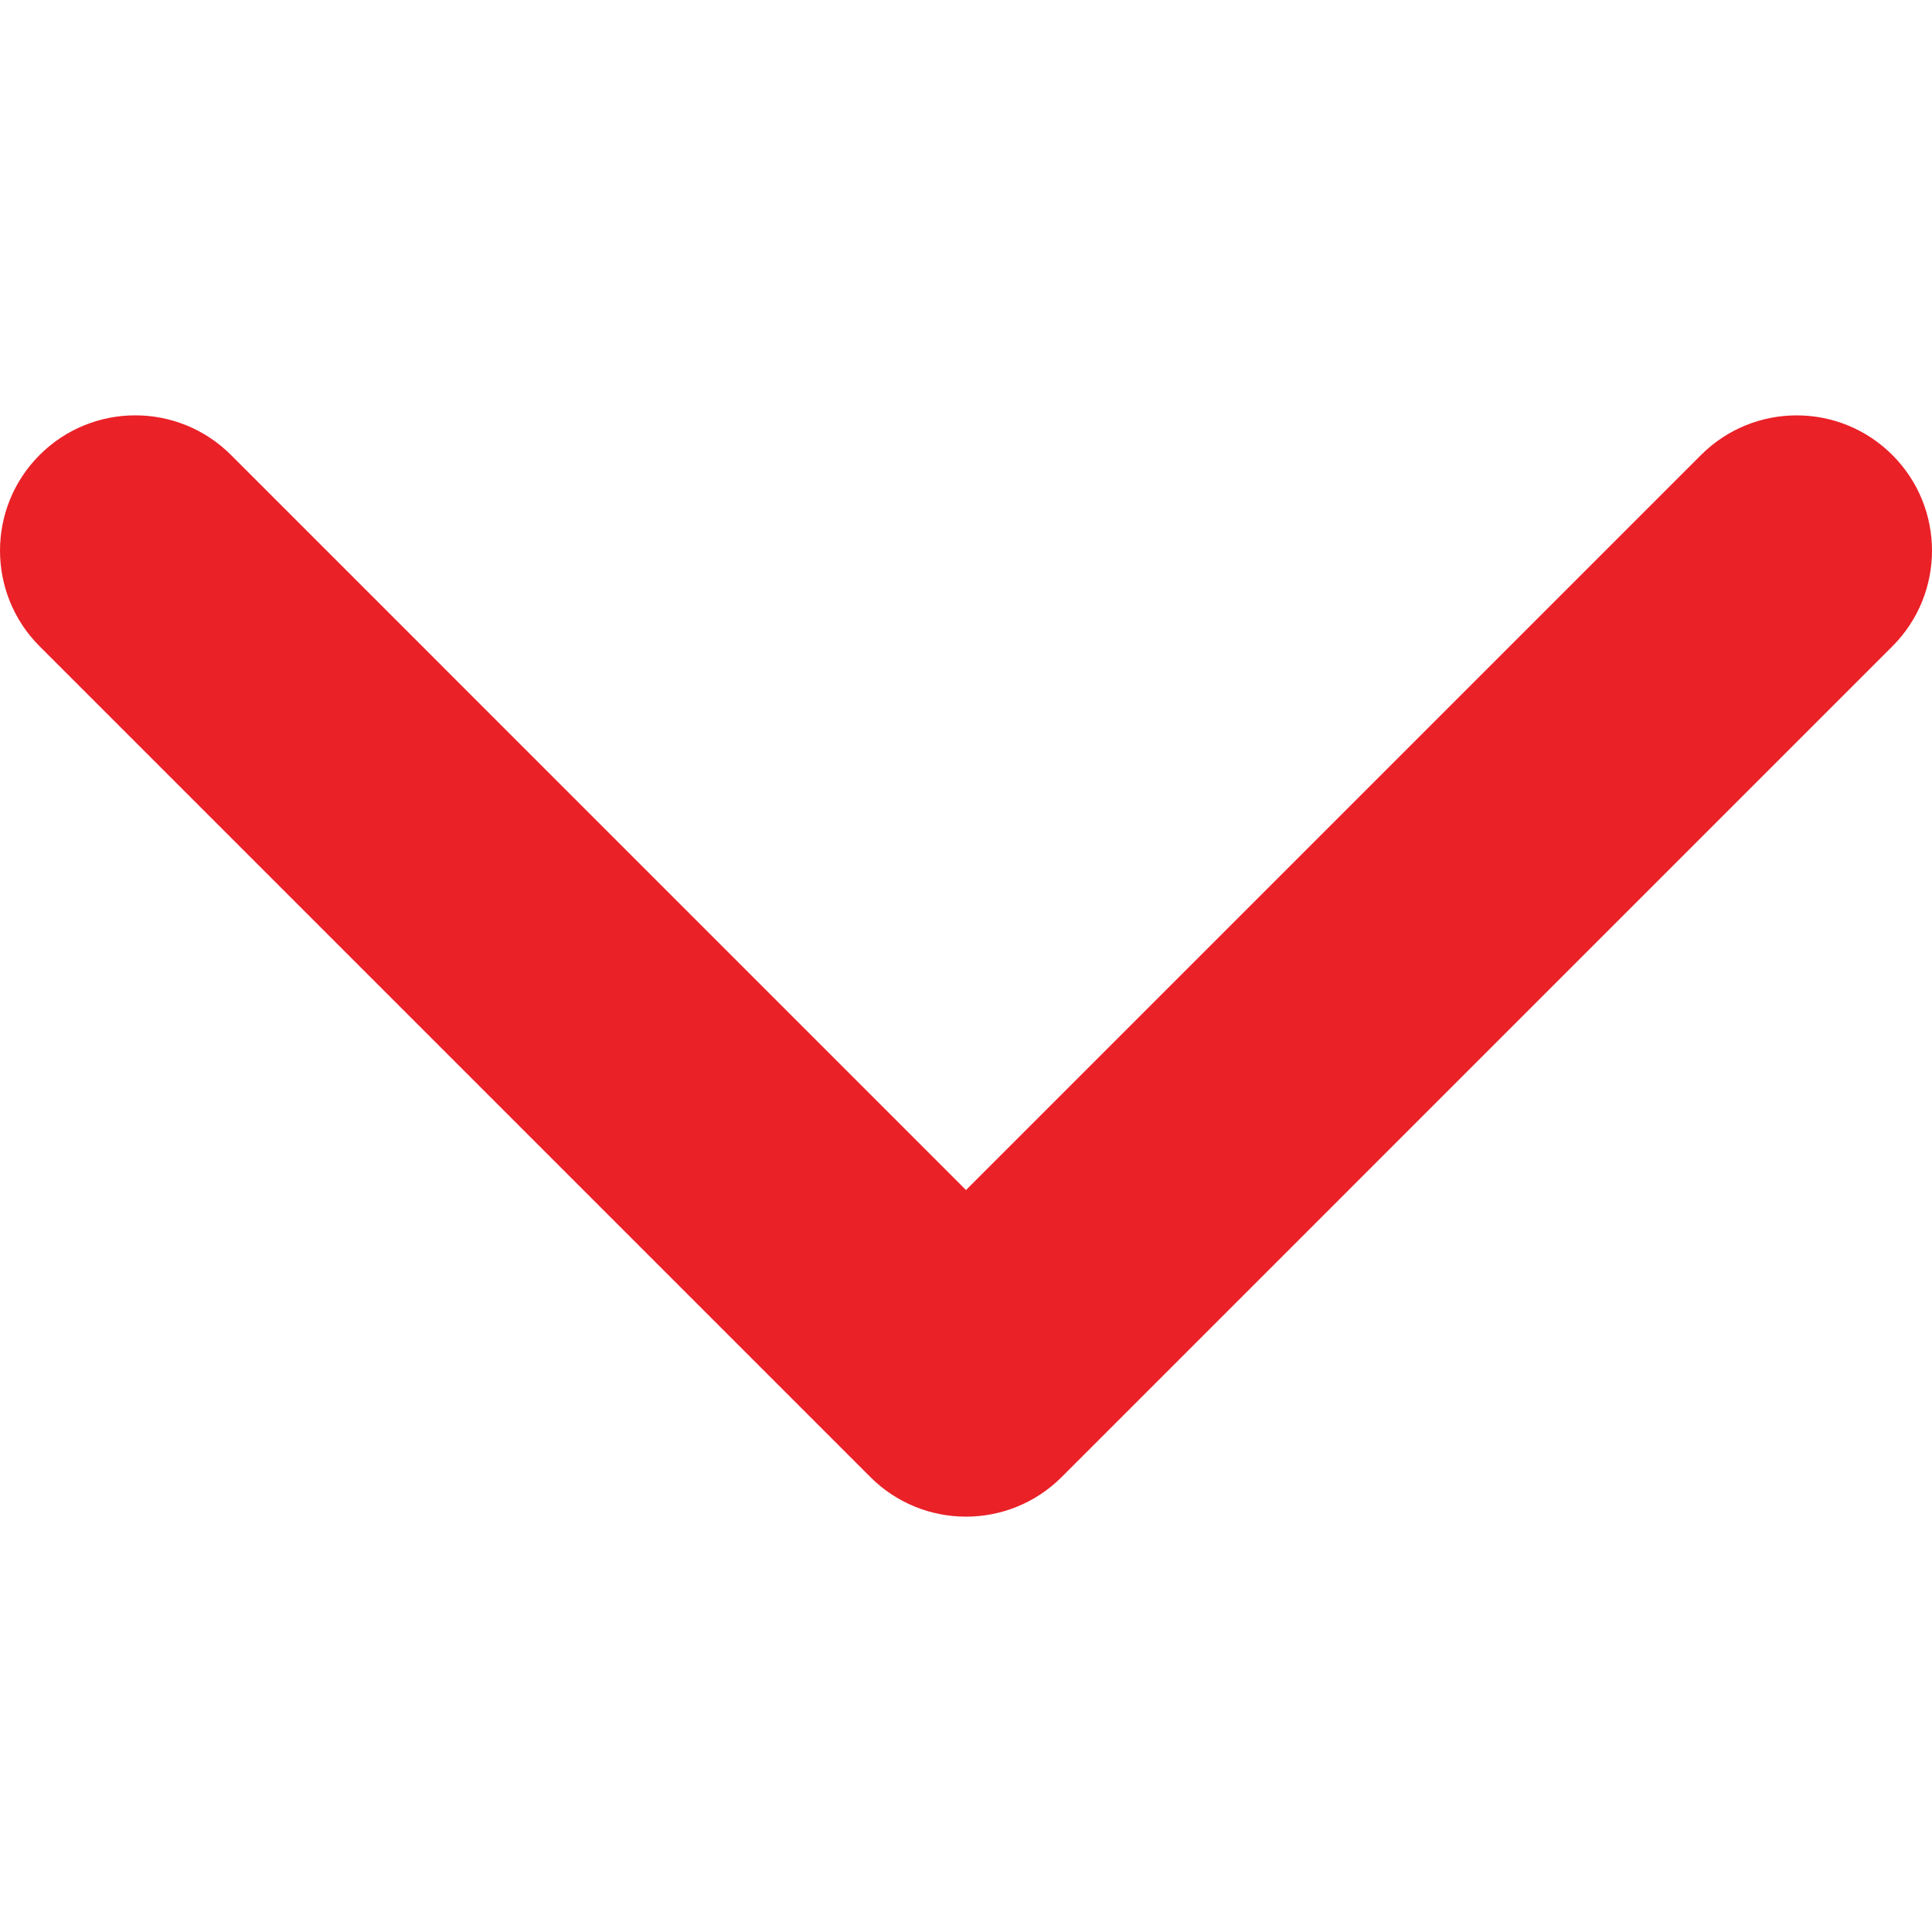
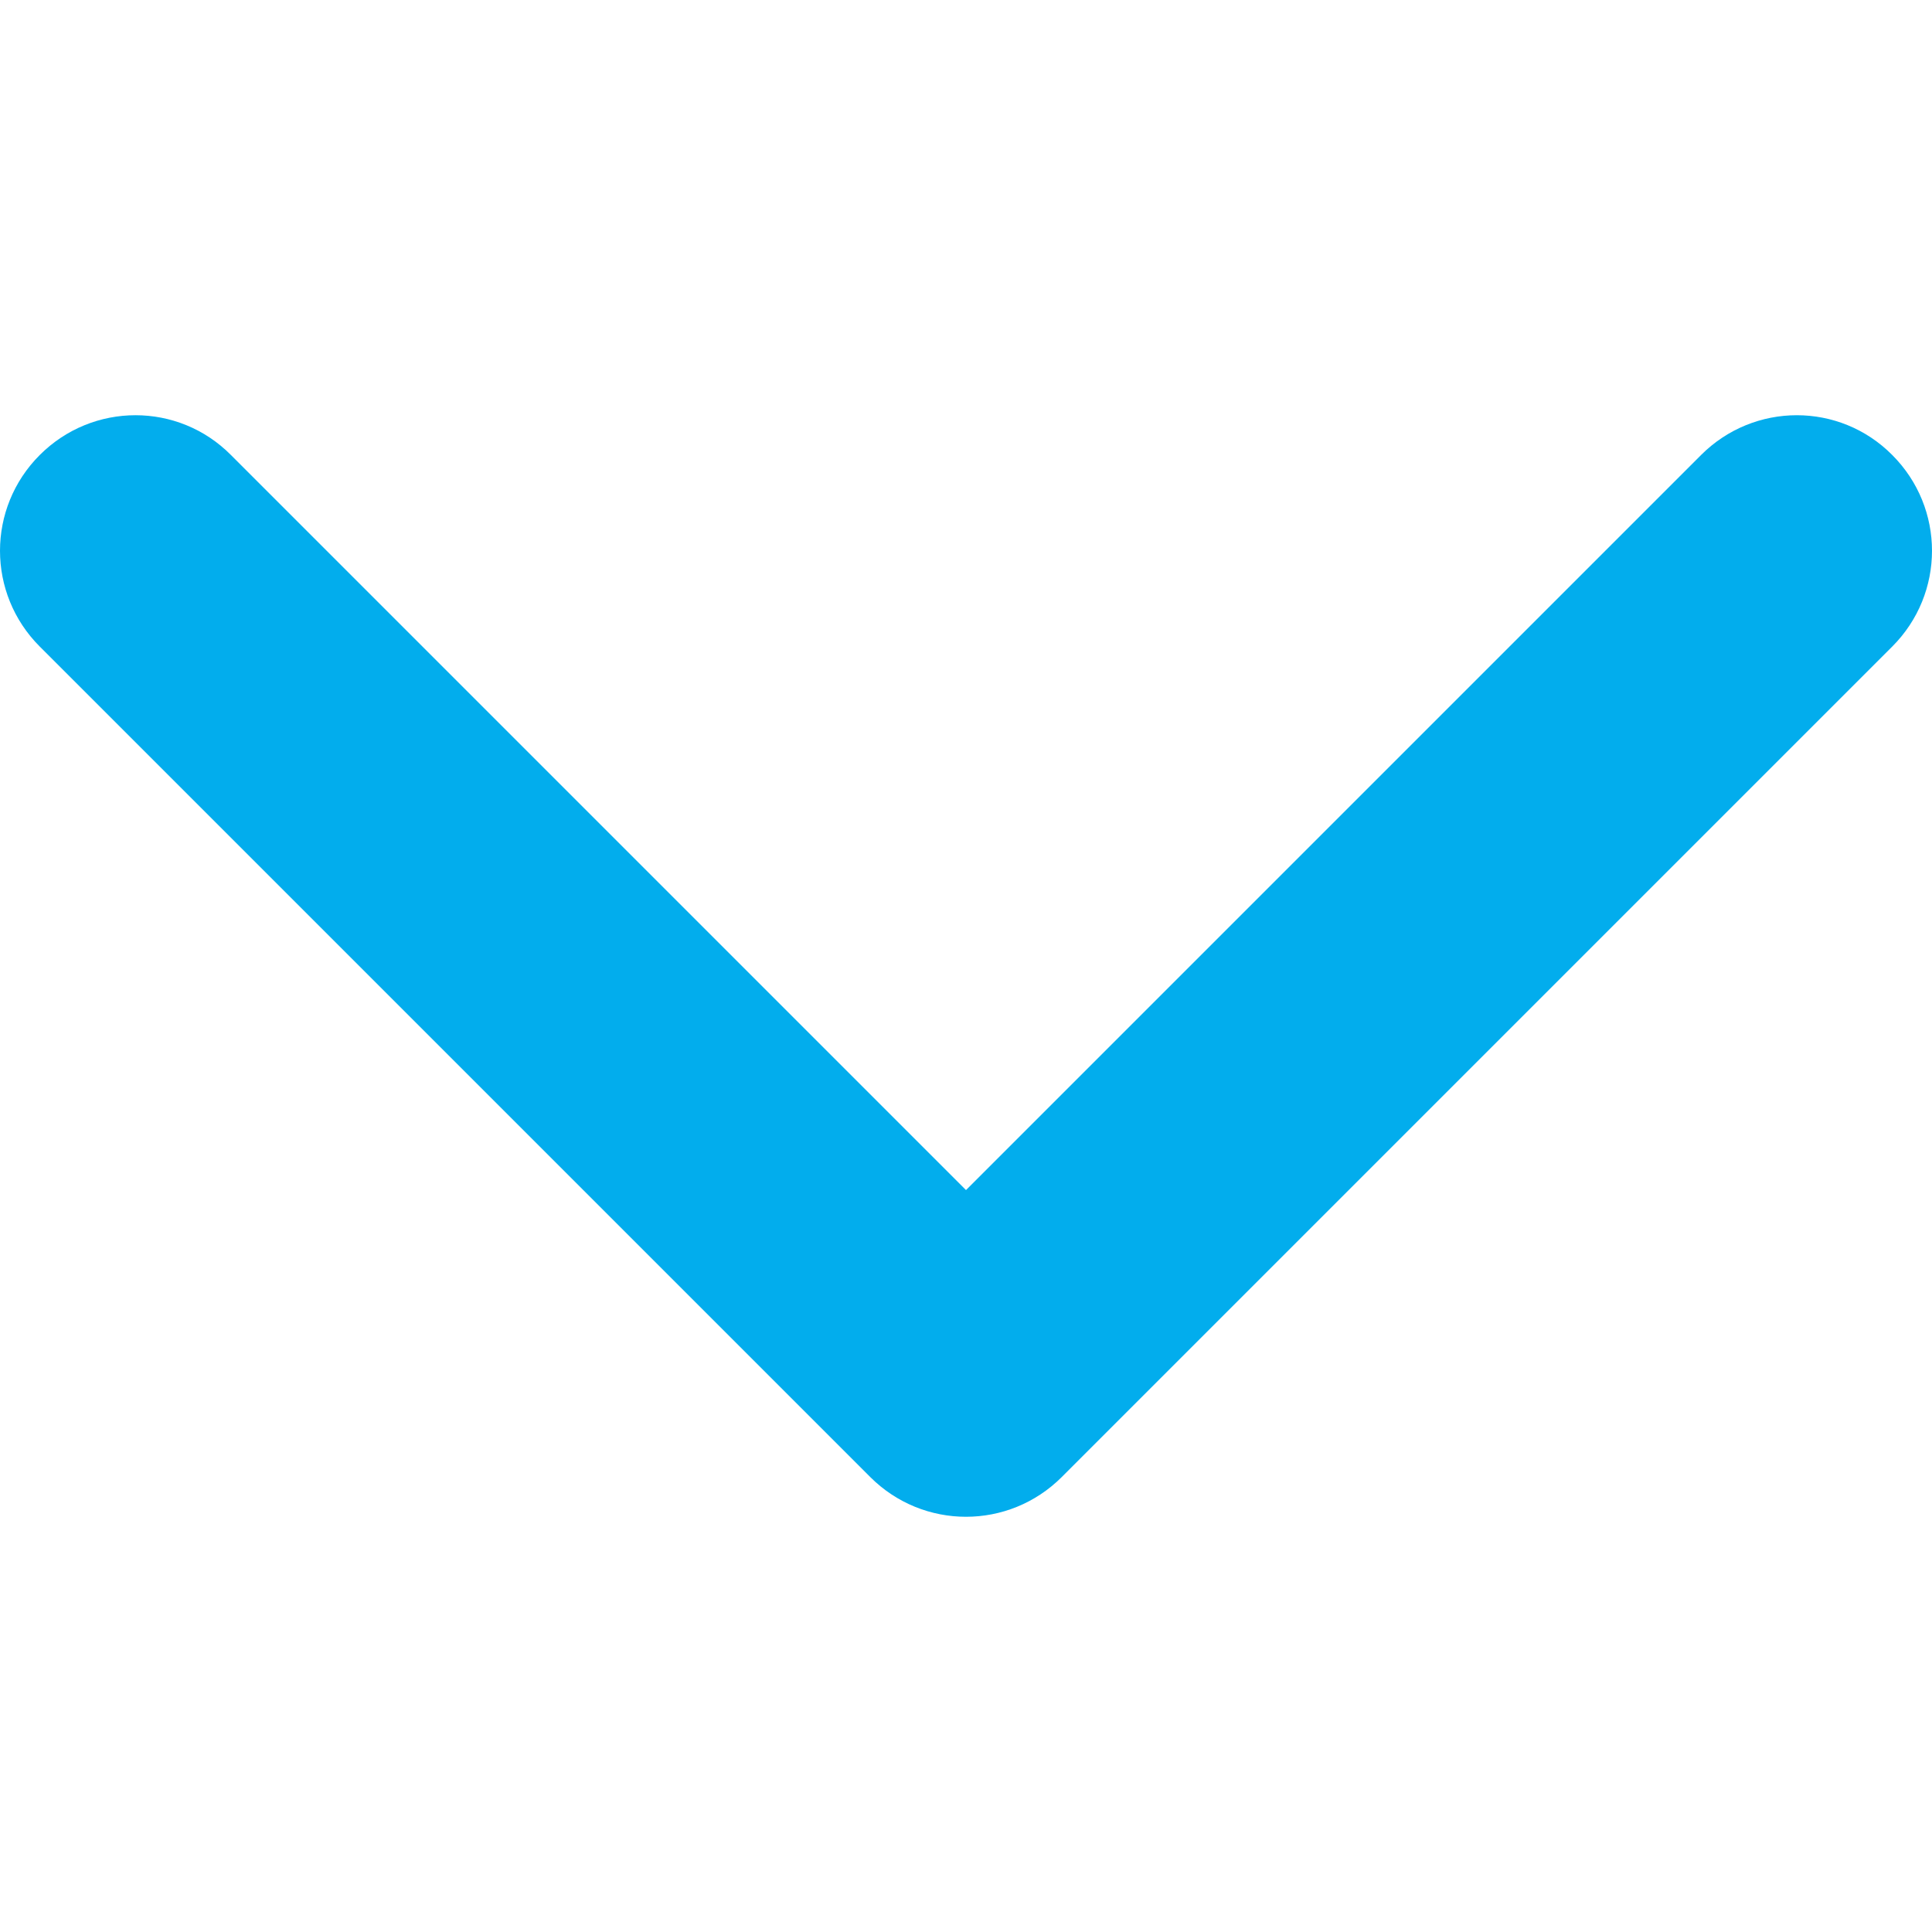
- <svg xmlns="http://www.w3.org/2000/svg" fill="#ea2127" version="1.1" id="arrowdown" x="0px" y="0px" viewBox="0 0 451.847 451.847" style="enable-background:new 0 0 451.847 451.847;" xml:space="preserve">
-   <path d="M225.923,354.706c-8.098,0-16.195-3.092-22.369-9.263L9.27,151.157c-12.359-12.359-12.359-32.397,0-44.751   c12.354-12.354,32.388-12.354,44.748,0l171.905,171.915l171.906-171.909c12.359-12.354,32.391-12.354,44.744,0   c12.365,12.354,12.365,32.392,0,44.751L248.292,345.449C242.115,351.621,234.018,354.706,225.923,354.706z" />
+ <svg xmlns="http://www.w3.org/2000/svg" version="1.1" id="arrowdown" x="0px" y="0px" viewBox="0 0 451.8 451.8" style="enable-background:new 0 0 451.8 451.8;" xml:space="preserve">
+   <style type="text/css">
+ 	.st0{fill:#02ADED;}
+ </style>
+   <path class="st0" d="M225.9,354.7c-8.1,0-16.2-3.1-22.4-9.3L9.3,151.2c-12.4-12.4-12.4-32.4,0-44.8c12.4-12.4,32.4-12.4,44.7,0  l171.9,171.9l171.9-171.9c12.4-12.4,32.4-12.4,44.7,0c12.4,12.4,12.4,32.4,0,44.8L248.3,345.4C242.1,351.6,234,354.7,225.9,354.7z" />
</svg>
